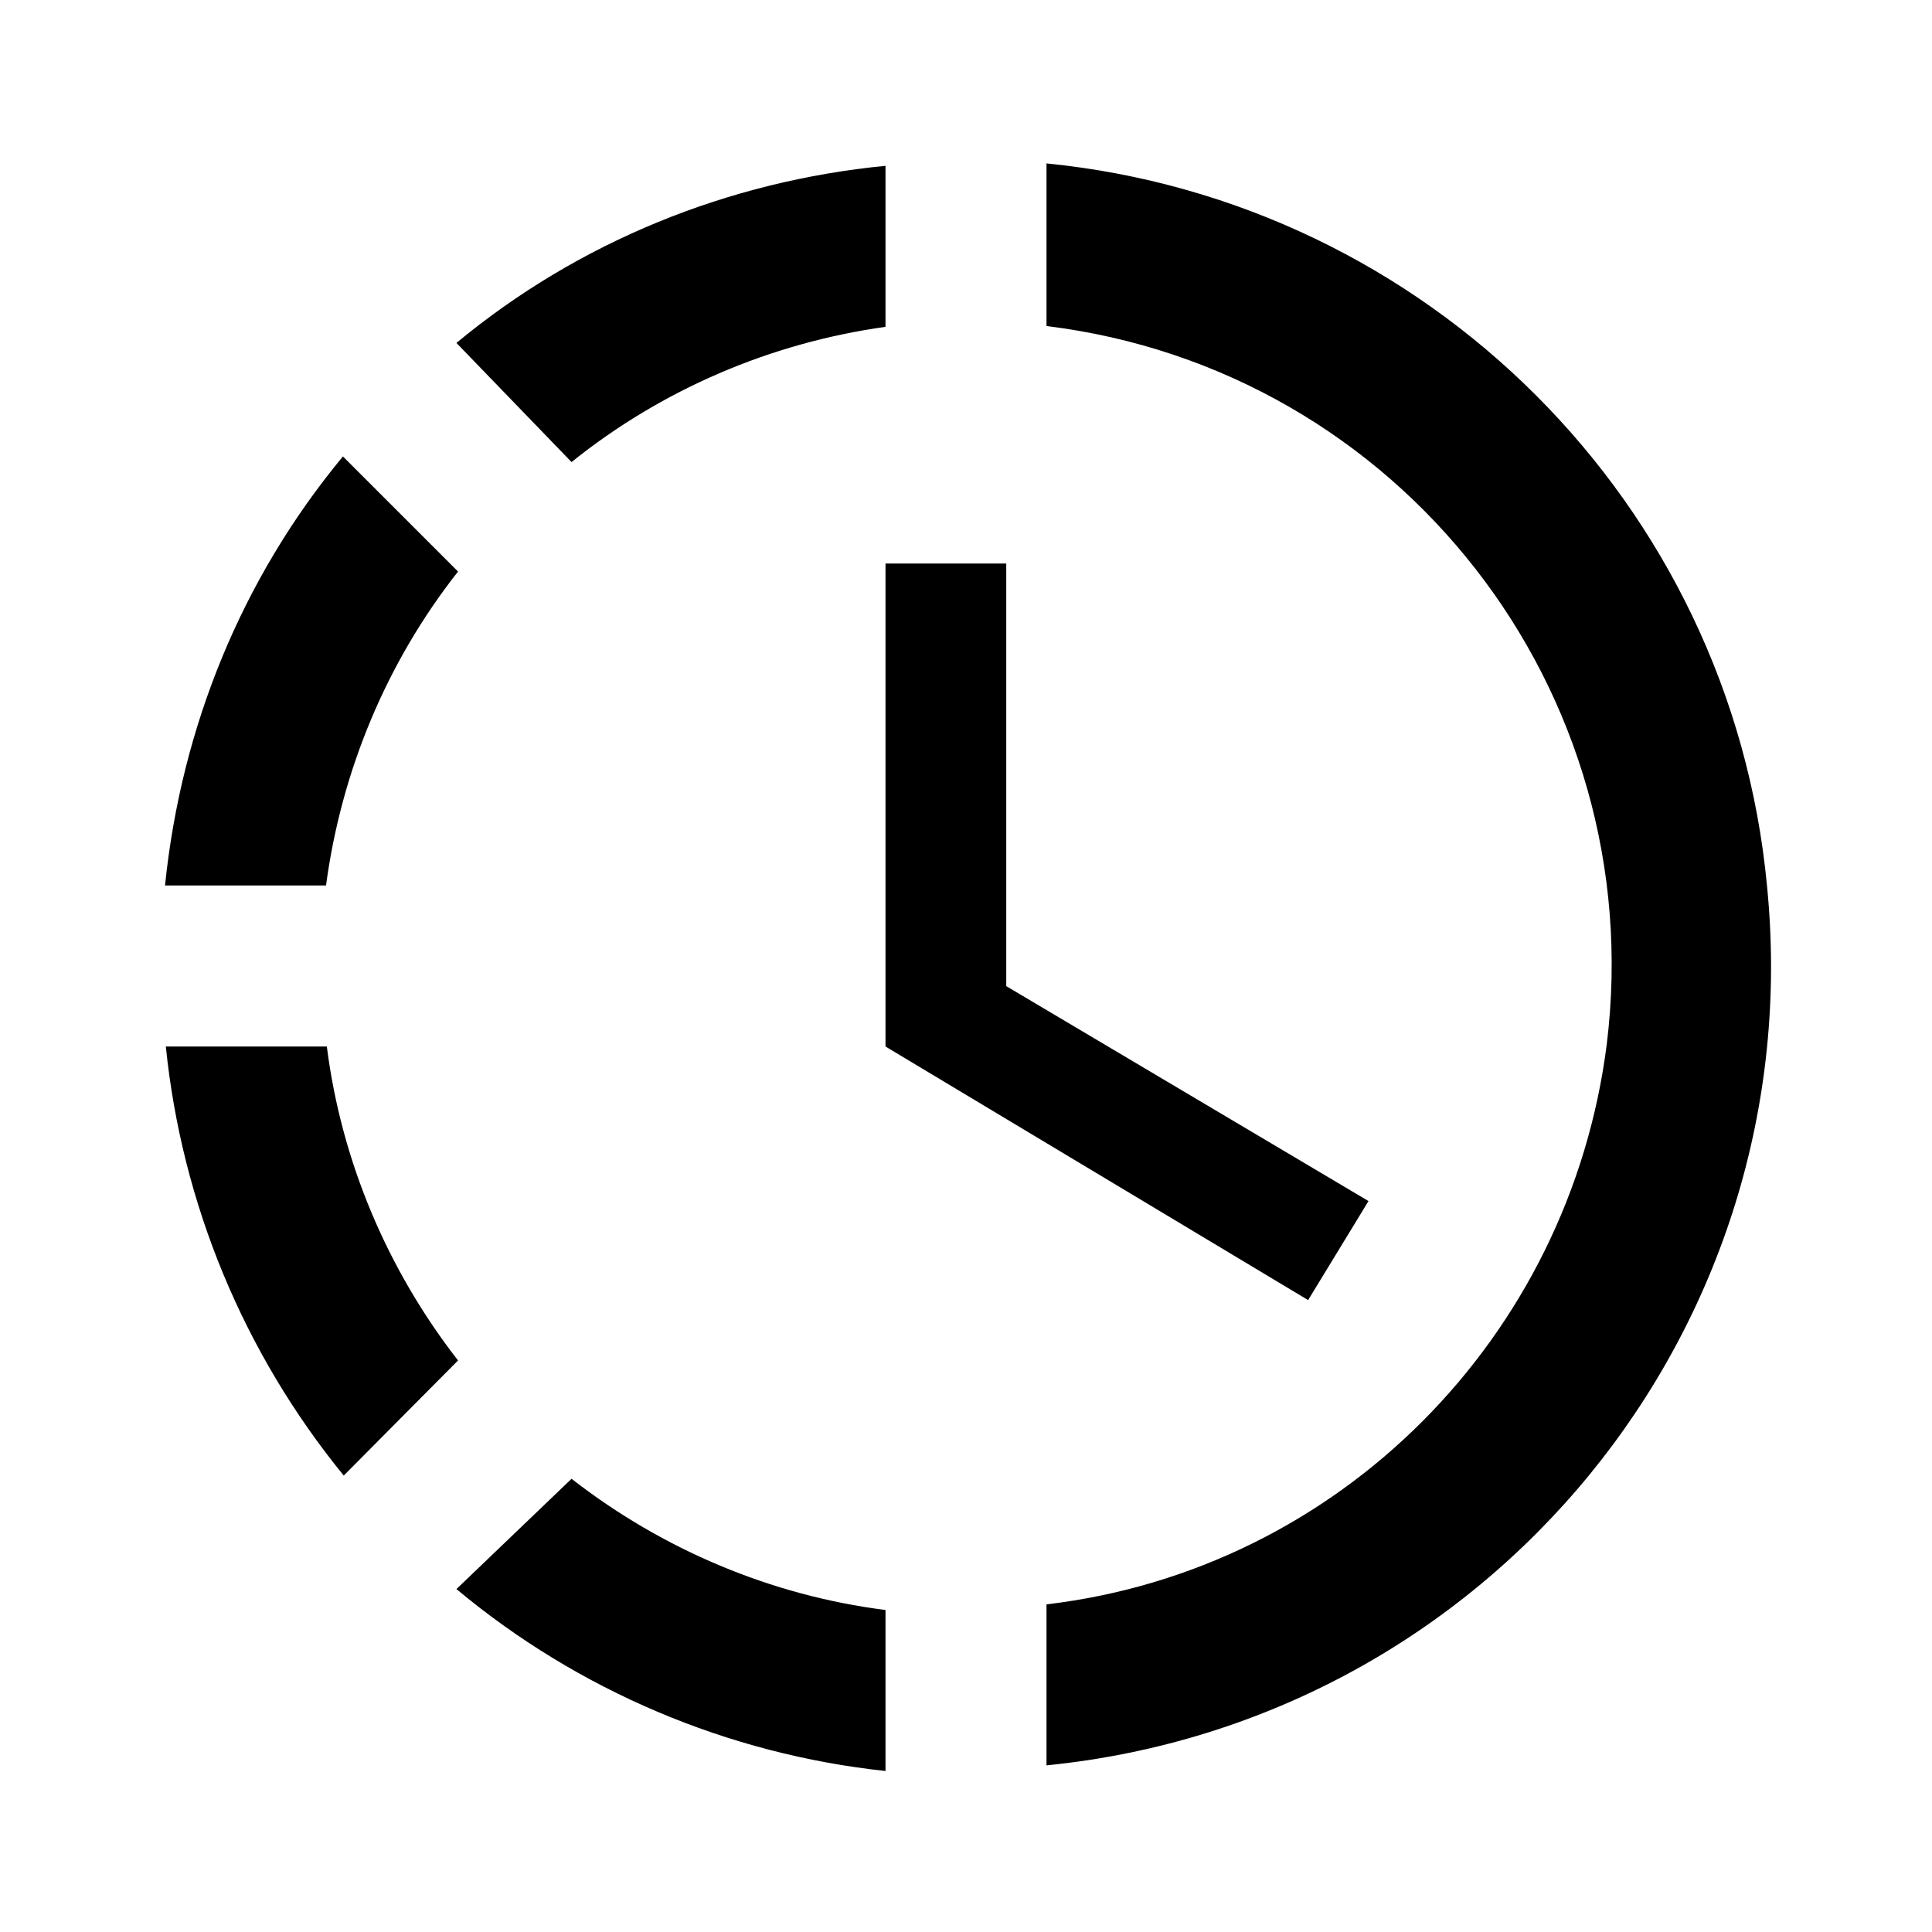
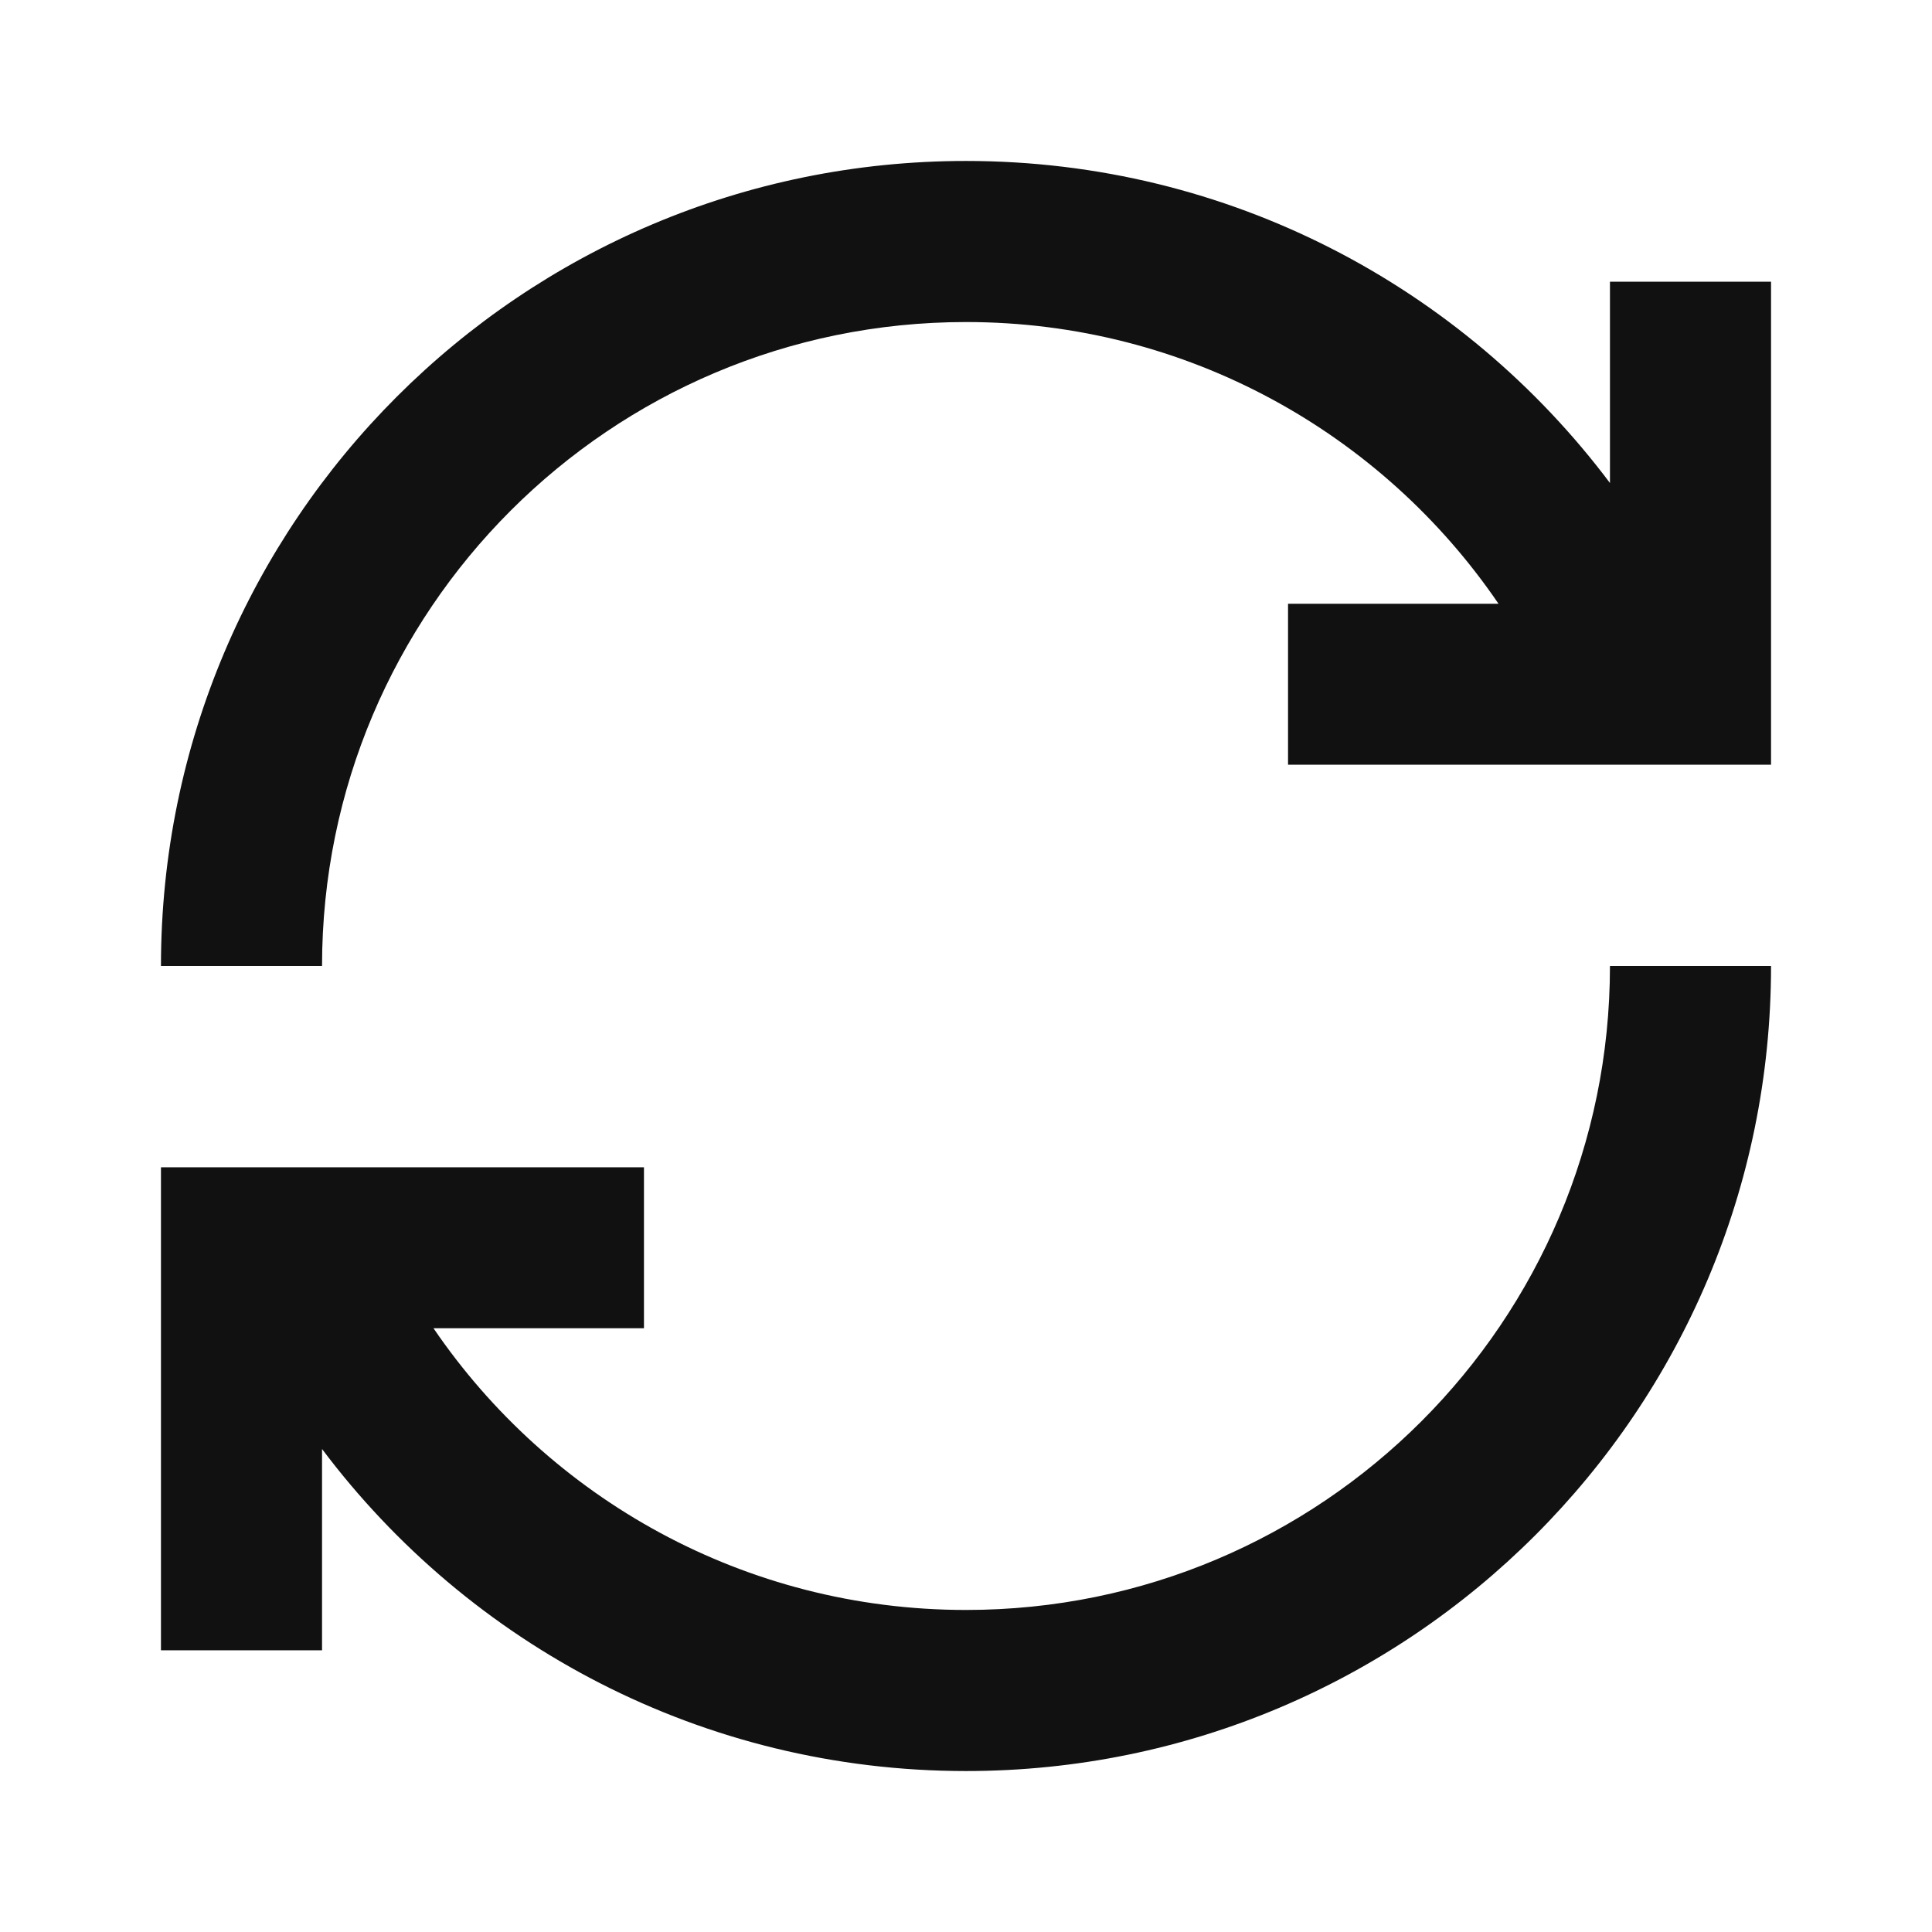
- <svg xmlns="http://www.w3.org/2000/svg" width="24" height="24" viewBox="0 0 24 24" fill="none">
-   <path d="M13 2.03V2.05V4.05C17.39 4.59 20.5 8.58 19.96 12.97C19.5 16.61 16.64 19.5 13 19.93V21.93C18.5 21.38 22.5 16.5 21.95 11C21.5 6.25 17.73 2.5 13 2.03ZM11 2.06C9.05 2.25 7.19 3 5.67 4.26L7.1 5.74C8.22 4.84 9.57 4.26 11 4.06V2.06ZM4.26 5.67C3 7.19 2.25 9.04 2.05 11H4.05C4.24 9.58 4.8 8.23 5.69 7.1L4.26 5.67ZM2.06 13C2.26 14.96 3.03 16.81 4.27 18.33L5.69 16.9C4.81 15.77 4.24 14.42 4.06 13H2.06ZM7.1 18.37L5.67 19.74C7.18 21 9.04 21.79 11 22V20C9.58 19.82 8.23 19.25 7.1 18.37ZM12.5 7V12.25L17 14.92L16.25 16.15L11 13V7H12.5Z" fill="black" />
+ <svg xmlns="http://www.w3.org/2000/svg" width="16" height="16" viewBox="0 0 16 16" fill="none">
+   <path d="M8 2.667C9.832 2.667 11.45 3.591 12.41 5H10.667V6.333H14.667V2.333H13.333V4C12.117 2.381 10.182 1.333 8 1.333C4.318 1.333 1.333 4.318 1.333 8H2.667C2.667 5.054 5.055 2.667 8 2.667ZM13.333 8C13.333 10.945 10.946 13.333 8 13.333C6.168 13.333 4.55 12.409 3.59 11H5.333V9.667H1.333V13.667H2.667V12C3.883 13.619 5.818 14.667 8 14.667C11.682 14.667 14.667 11.682 14.667 8H13.333Z" fill="#121111" />
</svg>
